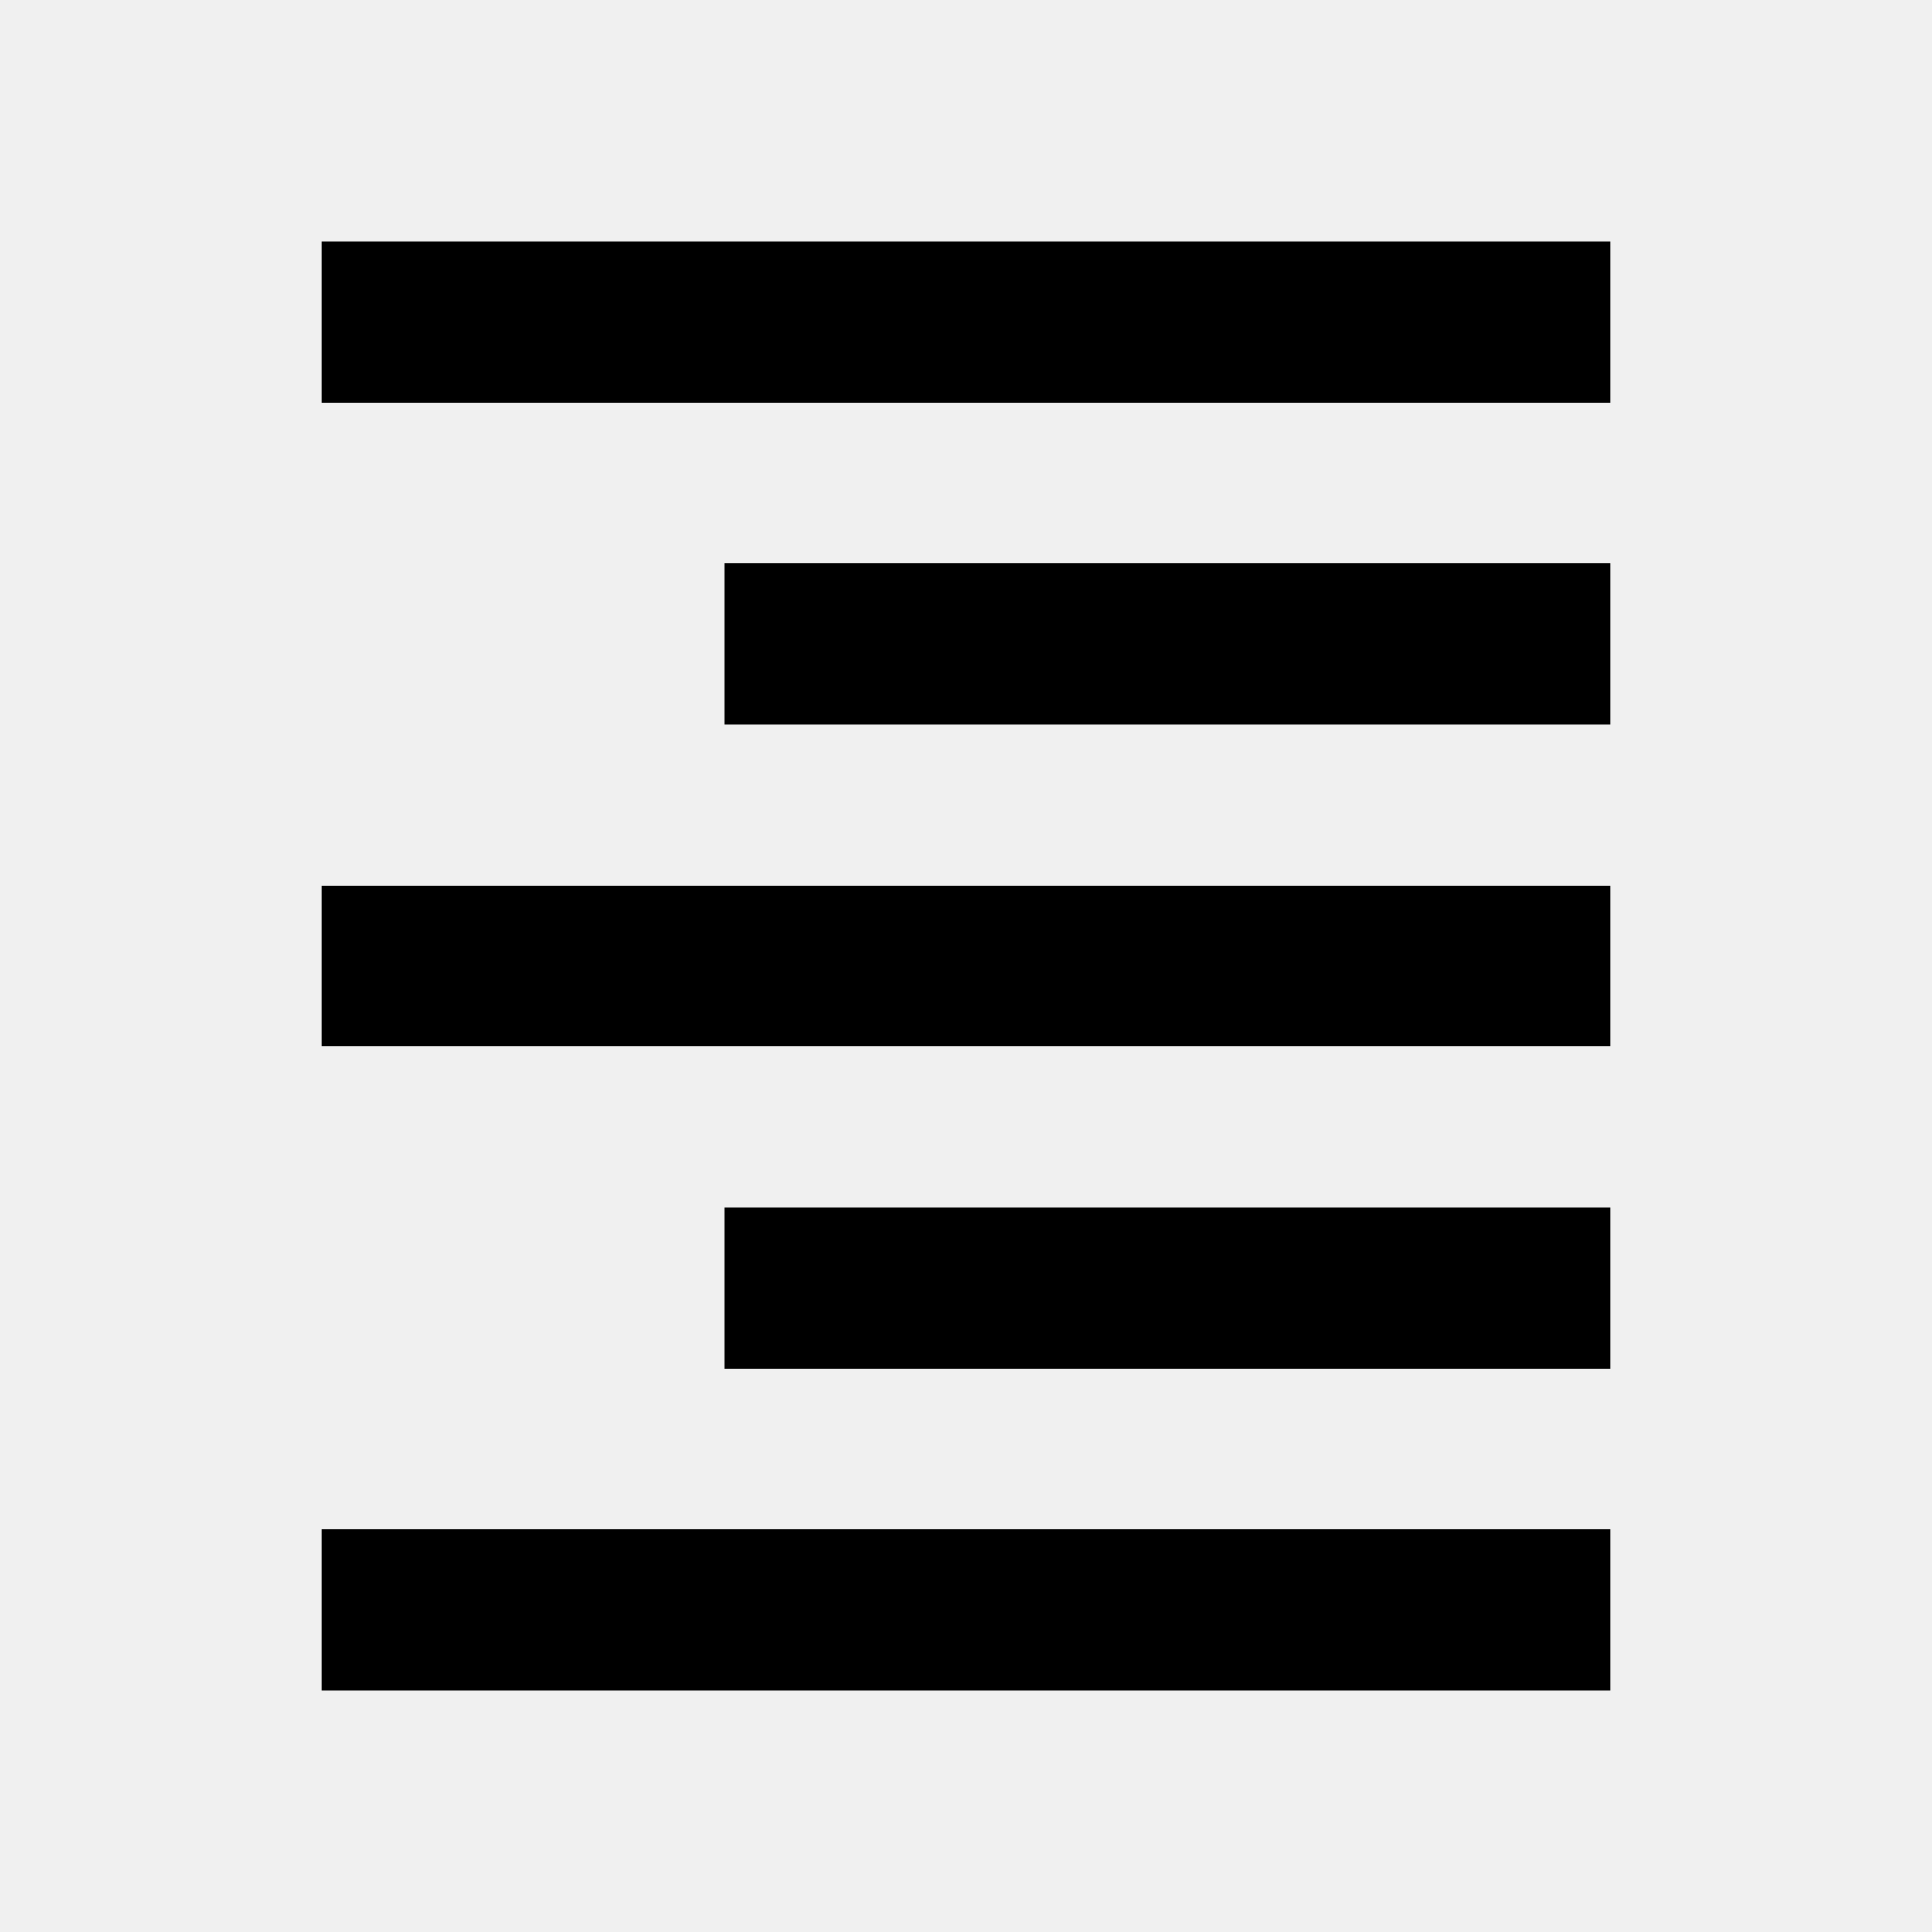
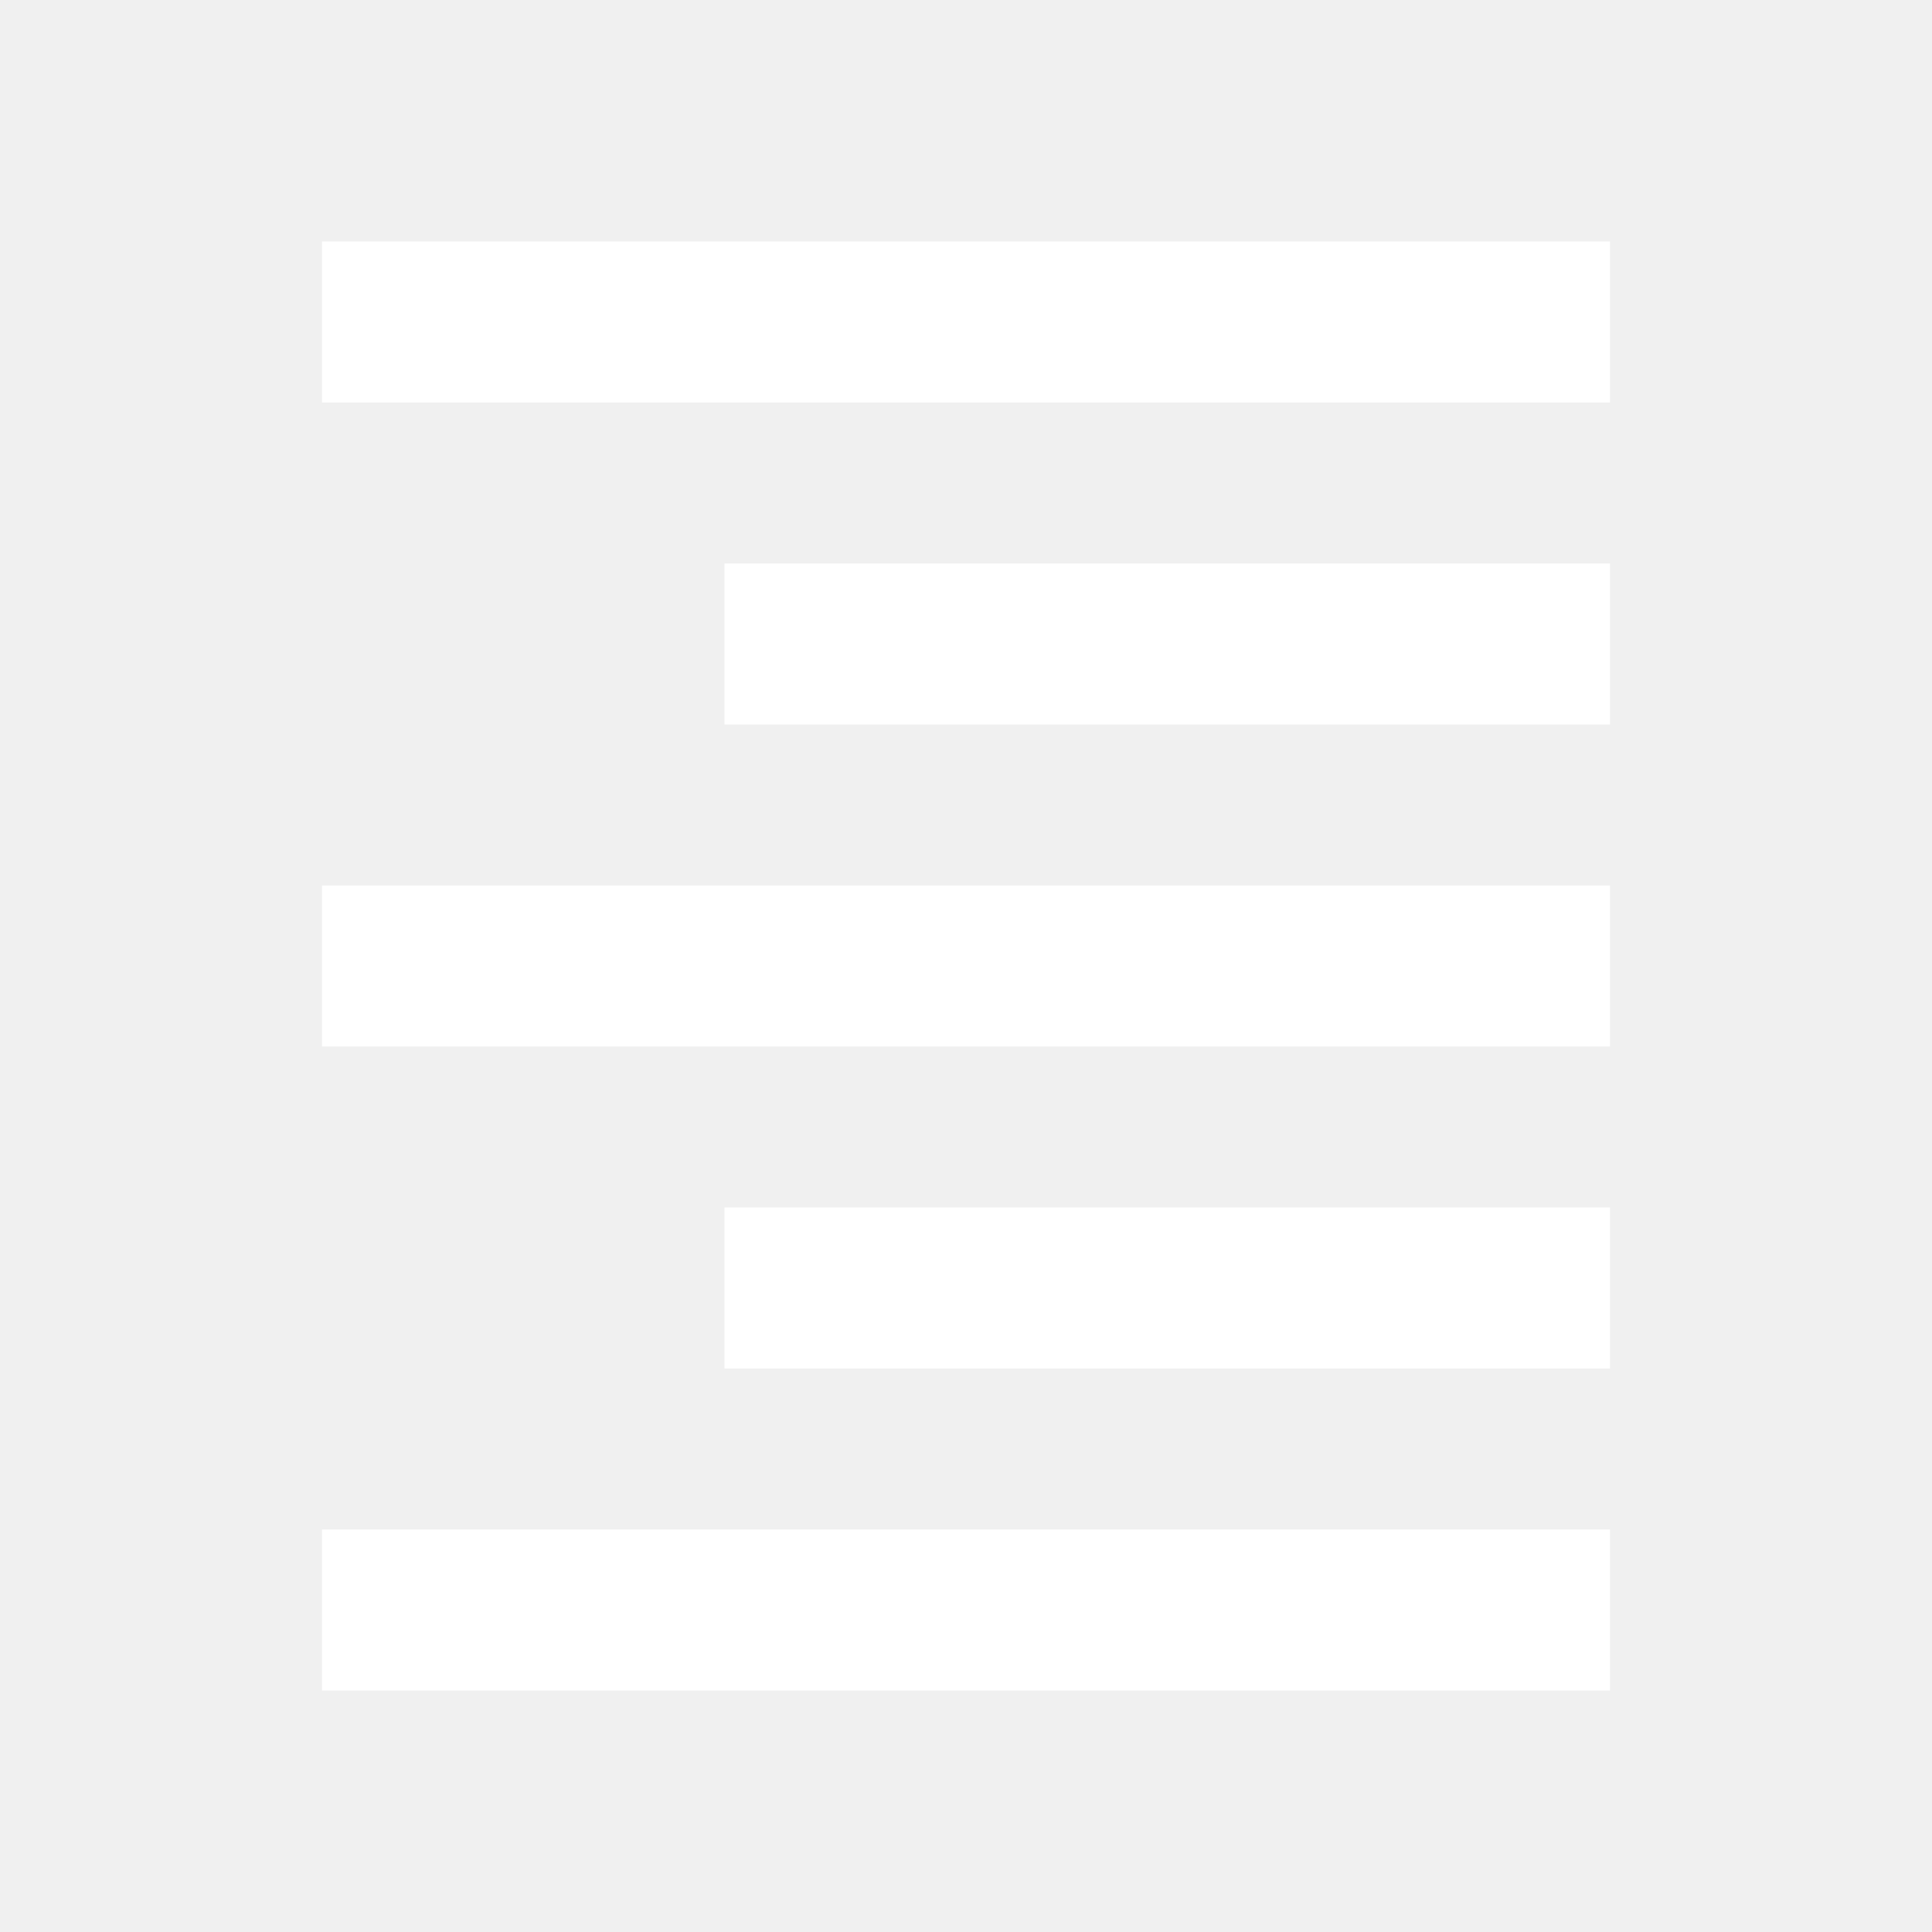
- <svg xmlns="http://www.w3.org/2000/svg" width="24" height="24" viewBox="0 0 24 24" style="fill: rgba(0, 0, 0, 1);transform: ;msFilter:;">
+ <svg xmlns="http://www.w3.org/2000/svg" width="24" height="24" viewBox="0 0 24 24" style="fill: #fff;transform: ;msFilter:;">
  <path d="M4 19h16v2H4zm5-4h11v2H9zm-5-4h16v2H4zm0-8h16v2H4zm5 4h11v2H9z" />
</svg>
